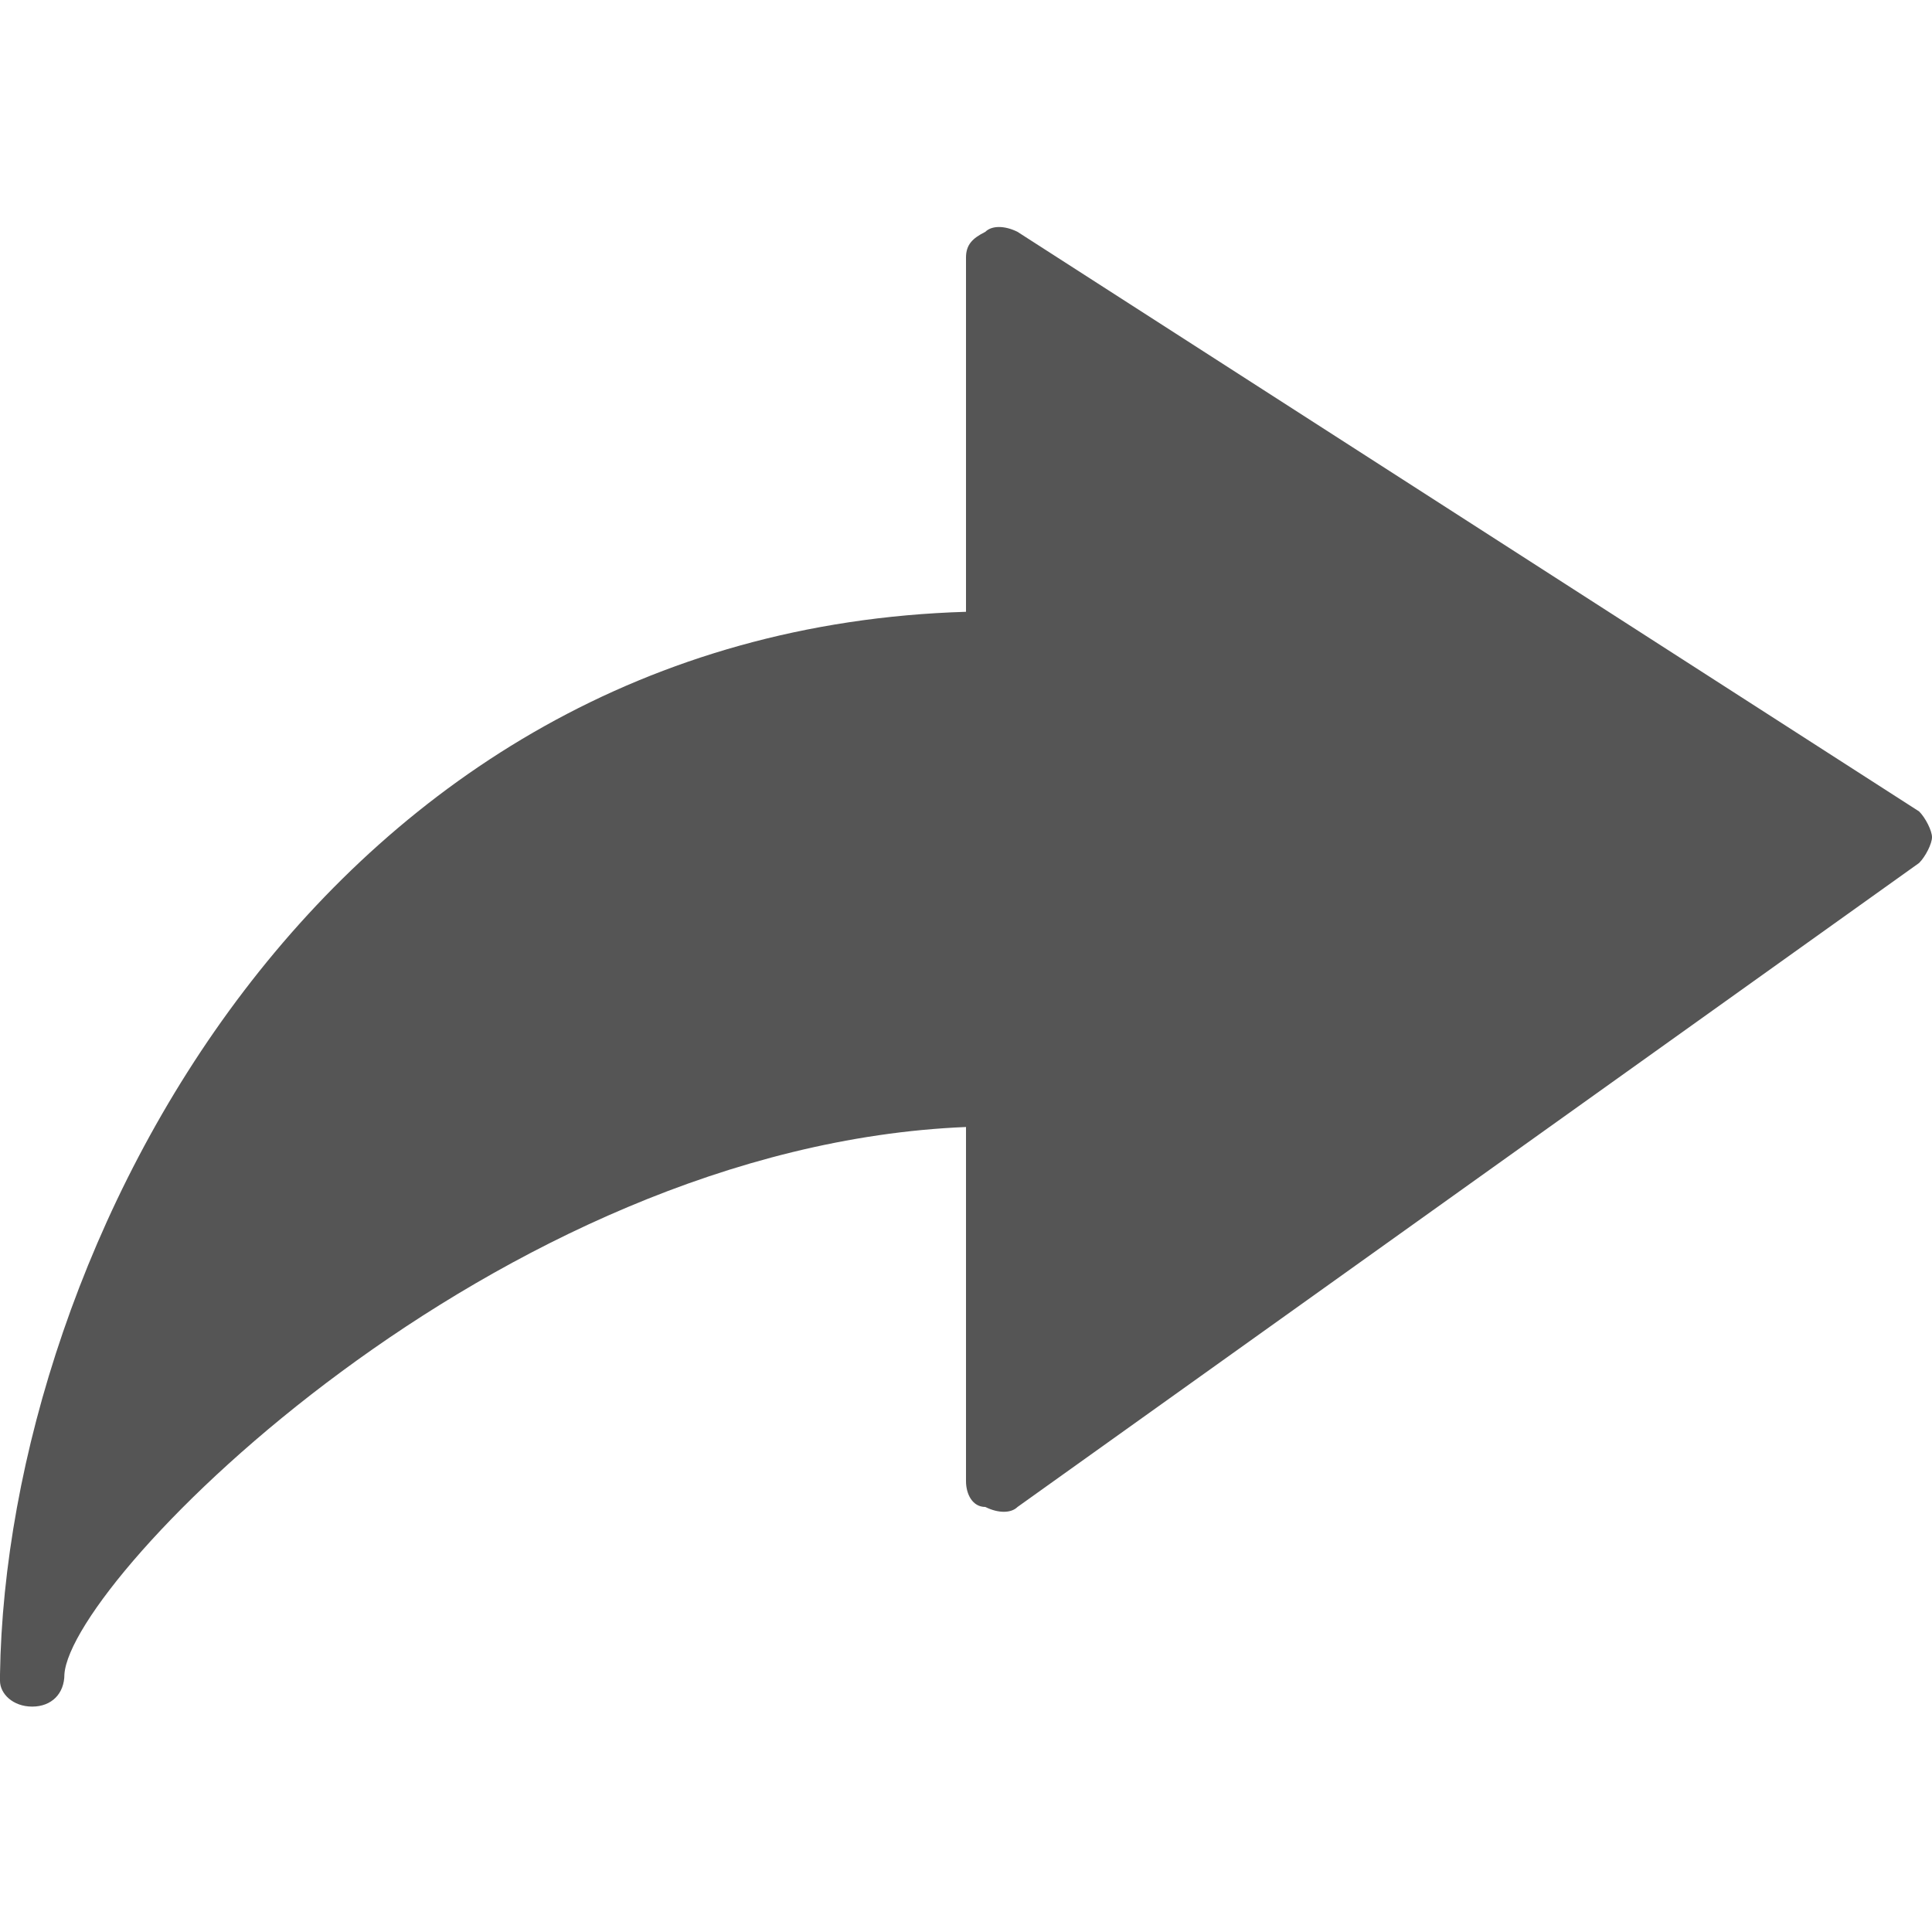
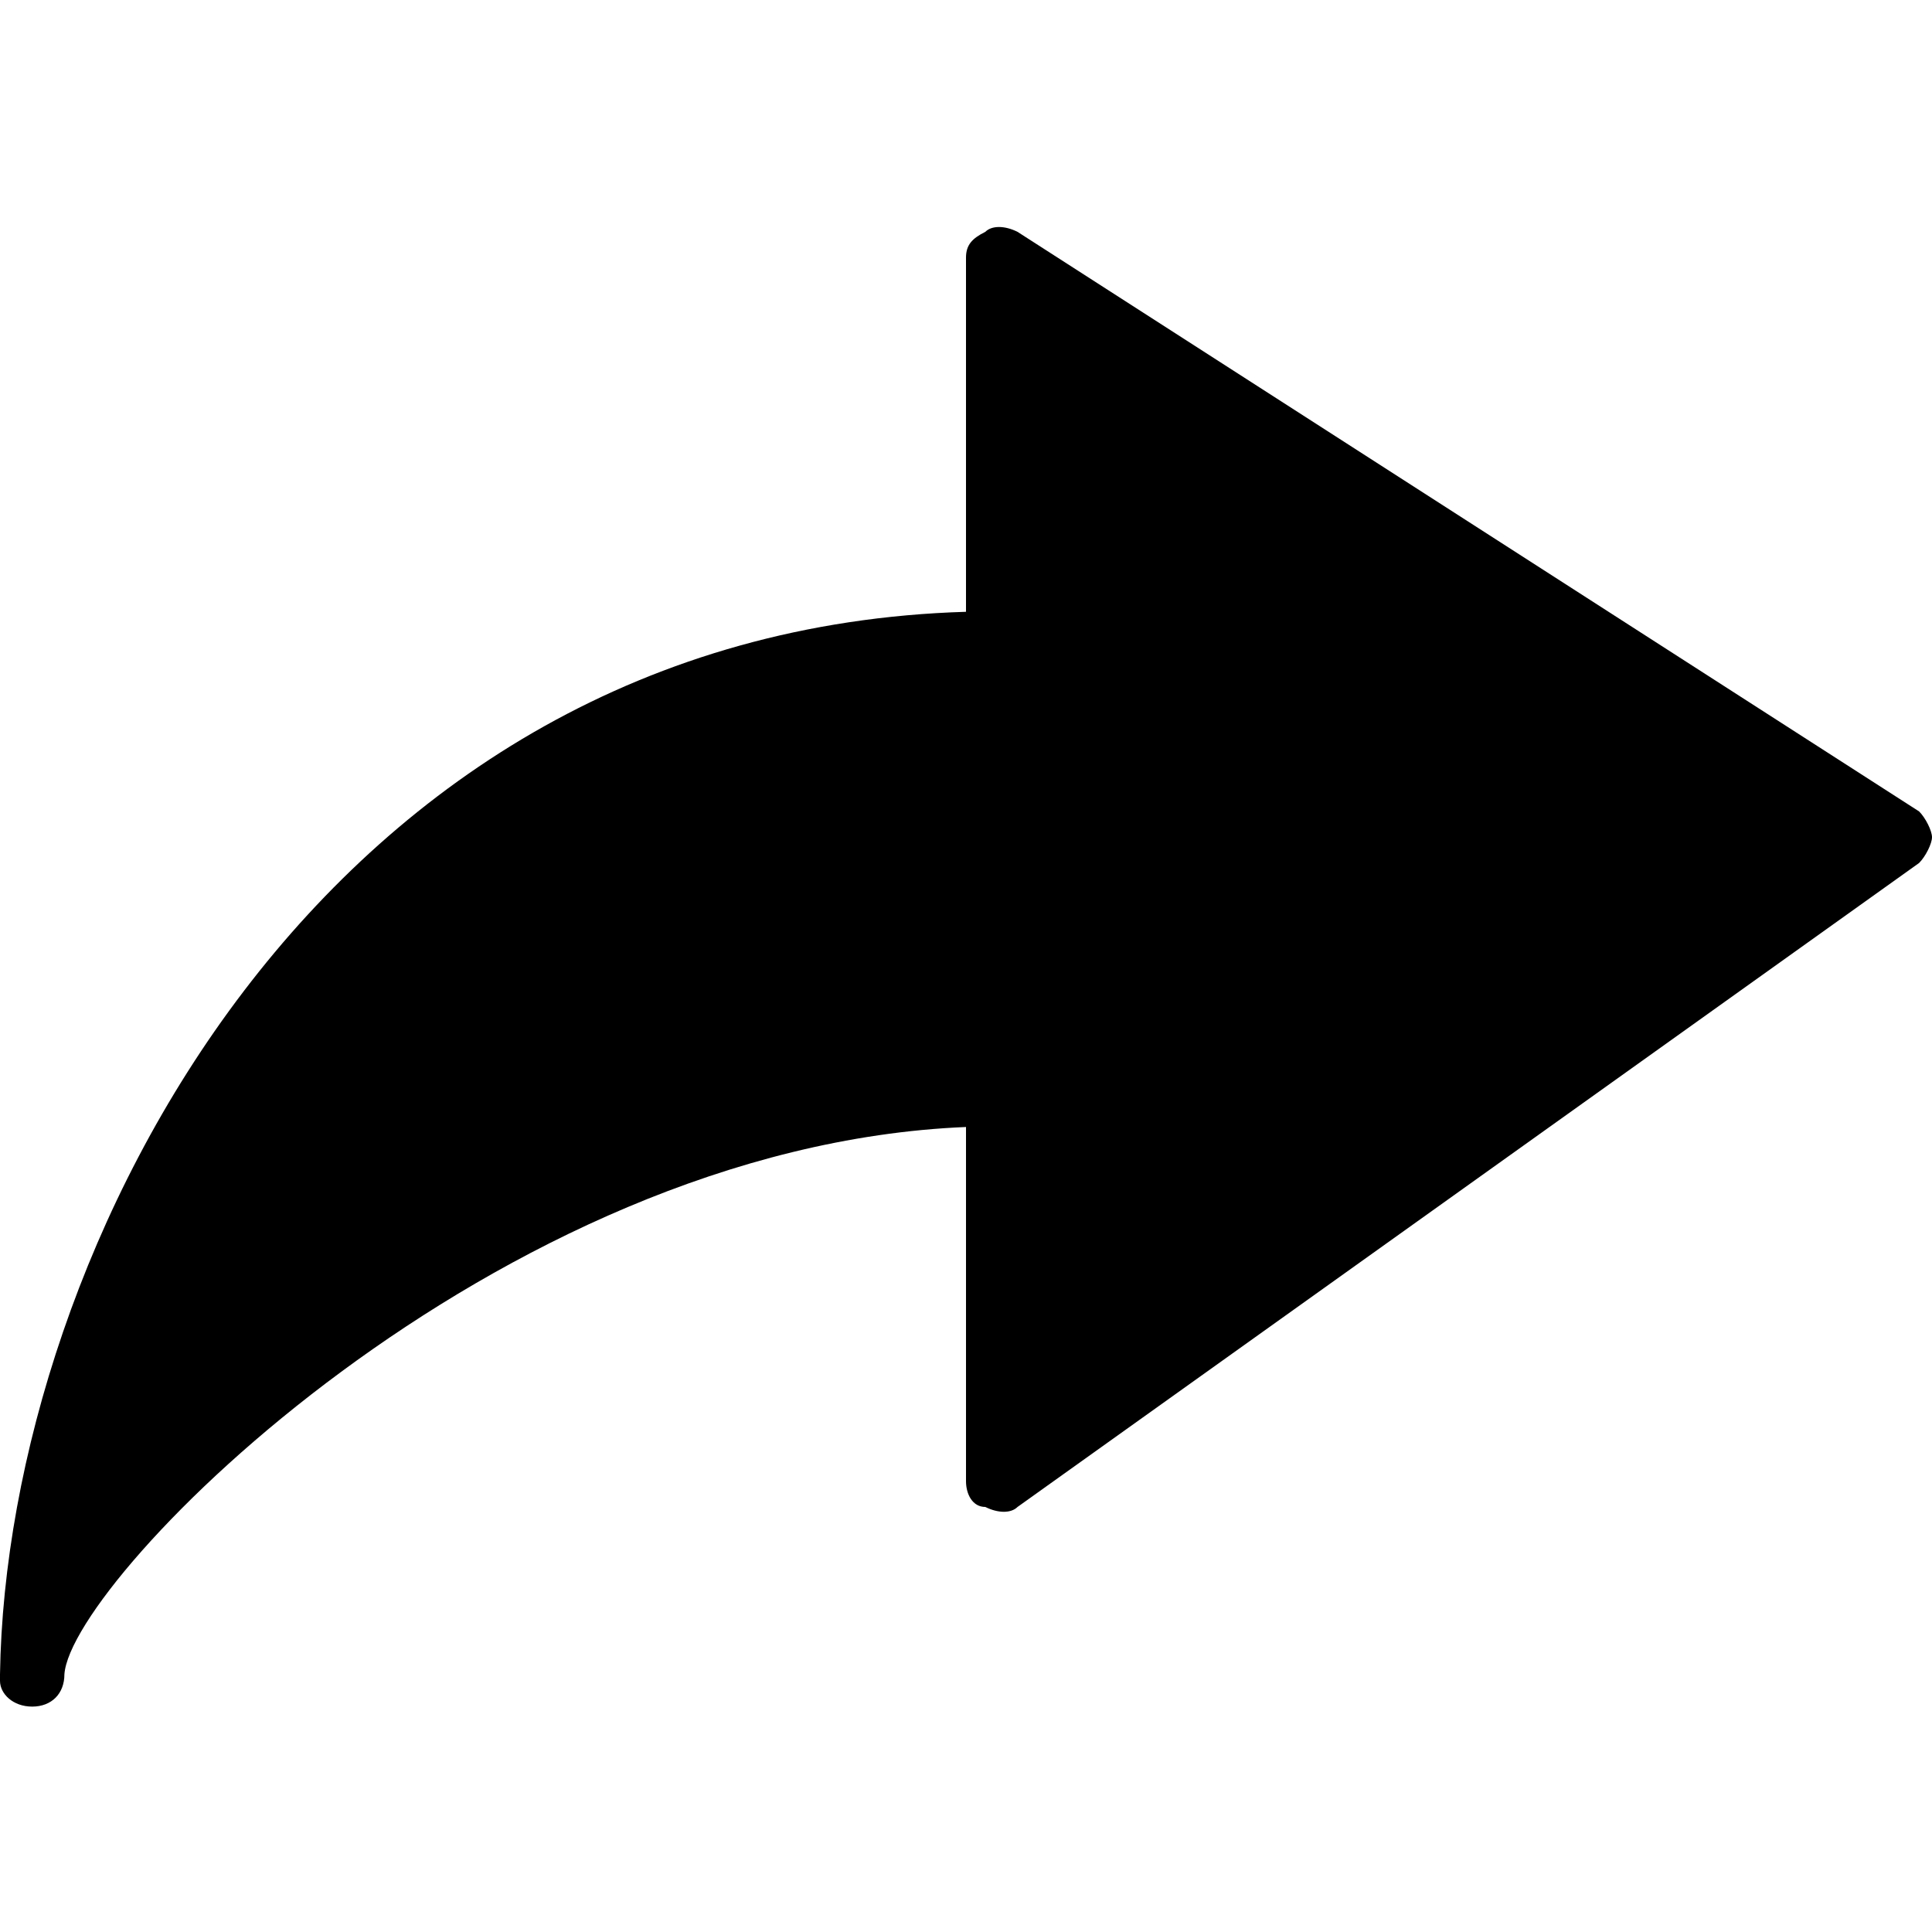
<svg xmlns="http://www.w3.org/2000/svg" t="1721704049355" class="icon" viewBox="0 0 1024 1024" version="1.1" p-id="4547">
-   <path fill="#555555" d="M1017.173 430.08l-477.867-307.2c-6.827-3.413-13.653-3.413-17.067 0-6.827 3.413-10.24 6.827-10.24 13.653v187.733C170.667 334.507 3.413 662.187 0 887.467v3.413c0 6.827 6.827 13.653 17.067 13.653s17.067-6.827 17.067-17.067c3.413-51.2 228.693-279.893 477.867-290.133V785.067c0 6.827 3.413 13.653 10.24 13.653 6.827 3.413 13.653 3.413 17.067 0l477.867-341.333c3.413-3.413 6.827-10.24 6.827-13.653s-3.413-10.24-6.827-13.653z" p-id="4548" />
+   <path fill="currentColor" d="M1017.173 430.08l-477.867-307.2c-6.827-3.413-13.653-3.413-17.067 0-6.827 3.413-10.24 6.827-10.24 13.653v187.733C170.667 334.507 3.413 662.187 0 887.467v3.413c0 6.827 6.827 13.653 17.067 13.653s17.067-6.827 17.067-17.067c3.413-51.2 228.693-279.893 477.867-290.133V785.067c0 6.827 3.413 13.653 10.24 13.653 6.827 3.413 13.653 3.413 17.067 0l477.867-341.333c3.413-3.413 6.827-10.24 6.827-13.653s-3.413-10.24-6.827-13.653z" p-id="4548" />
</svg>
